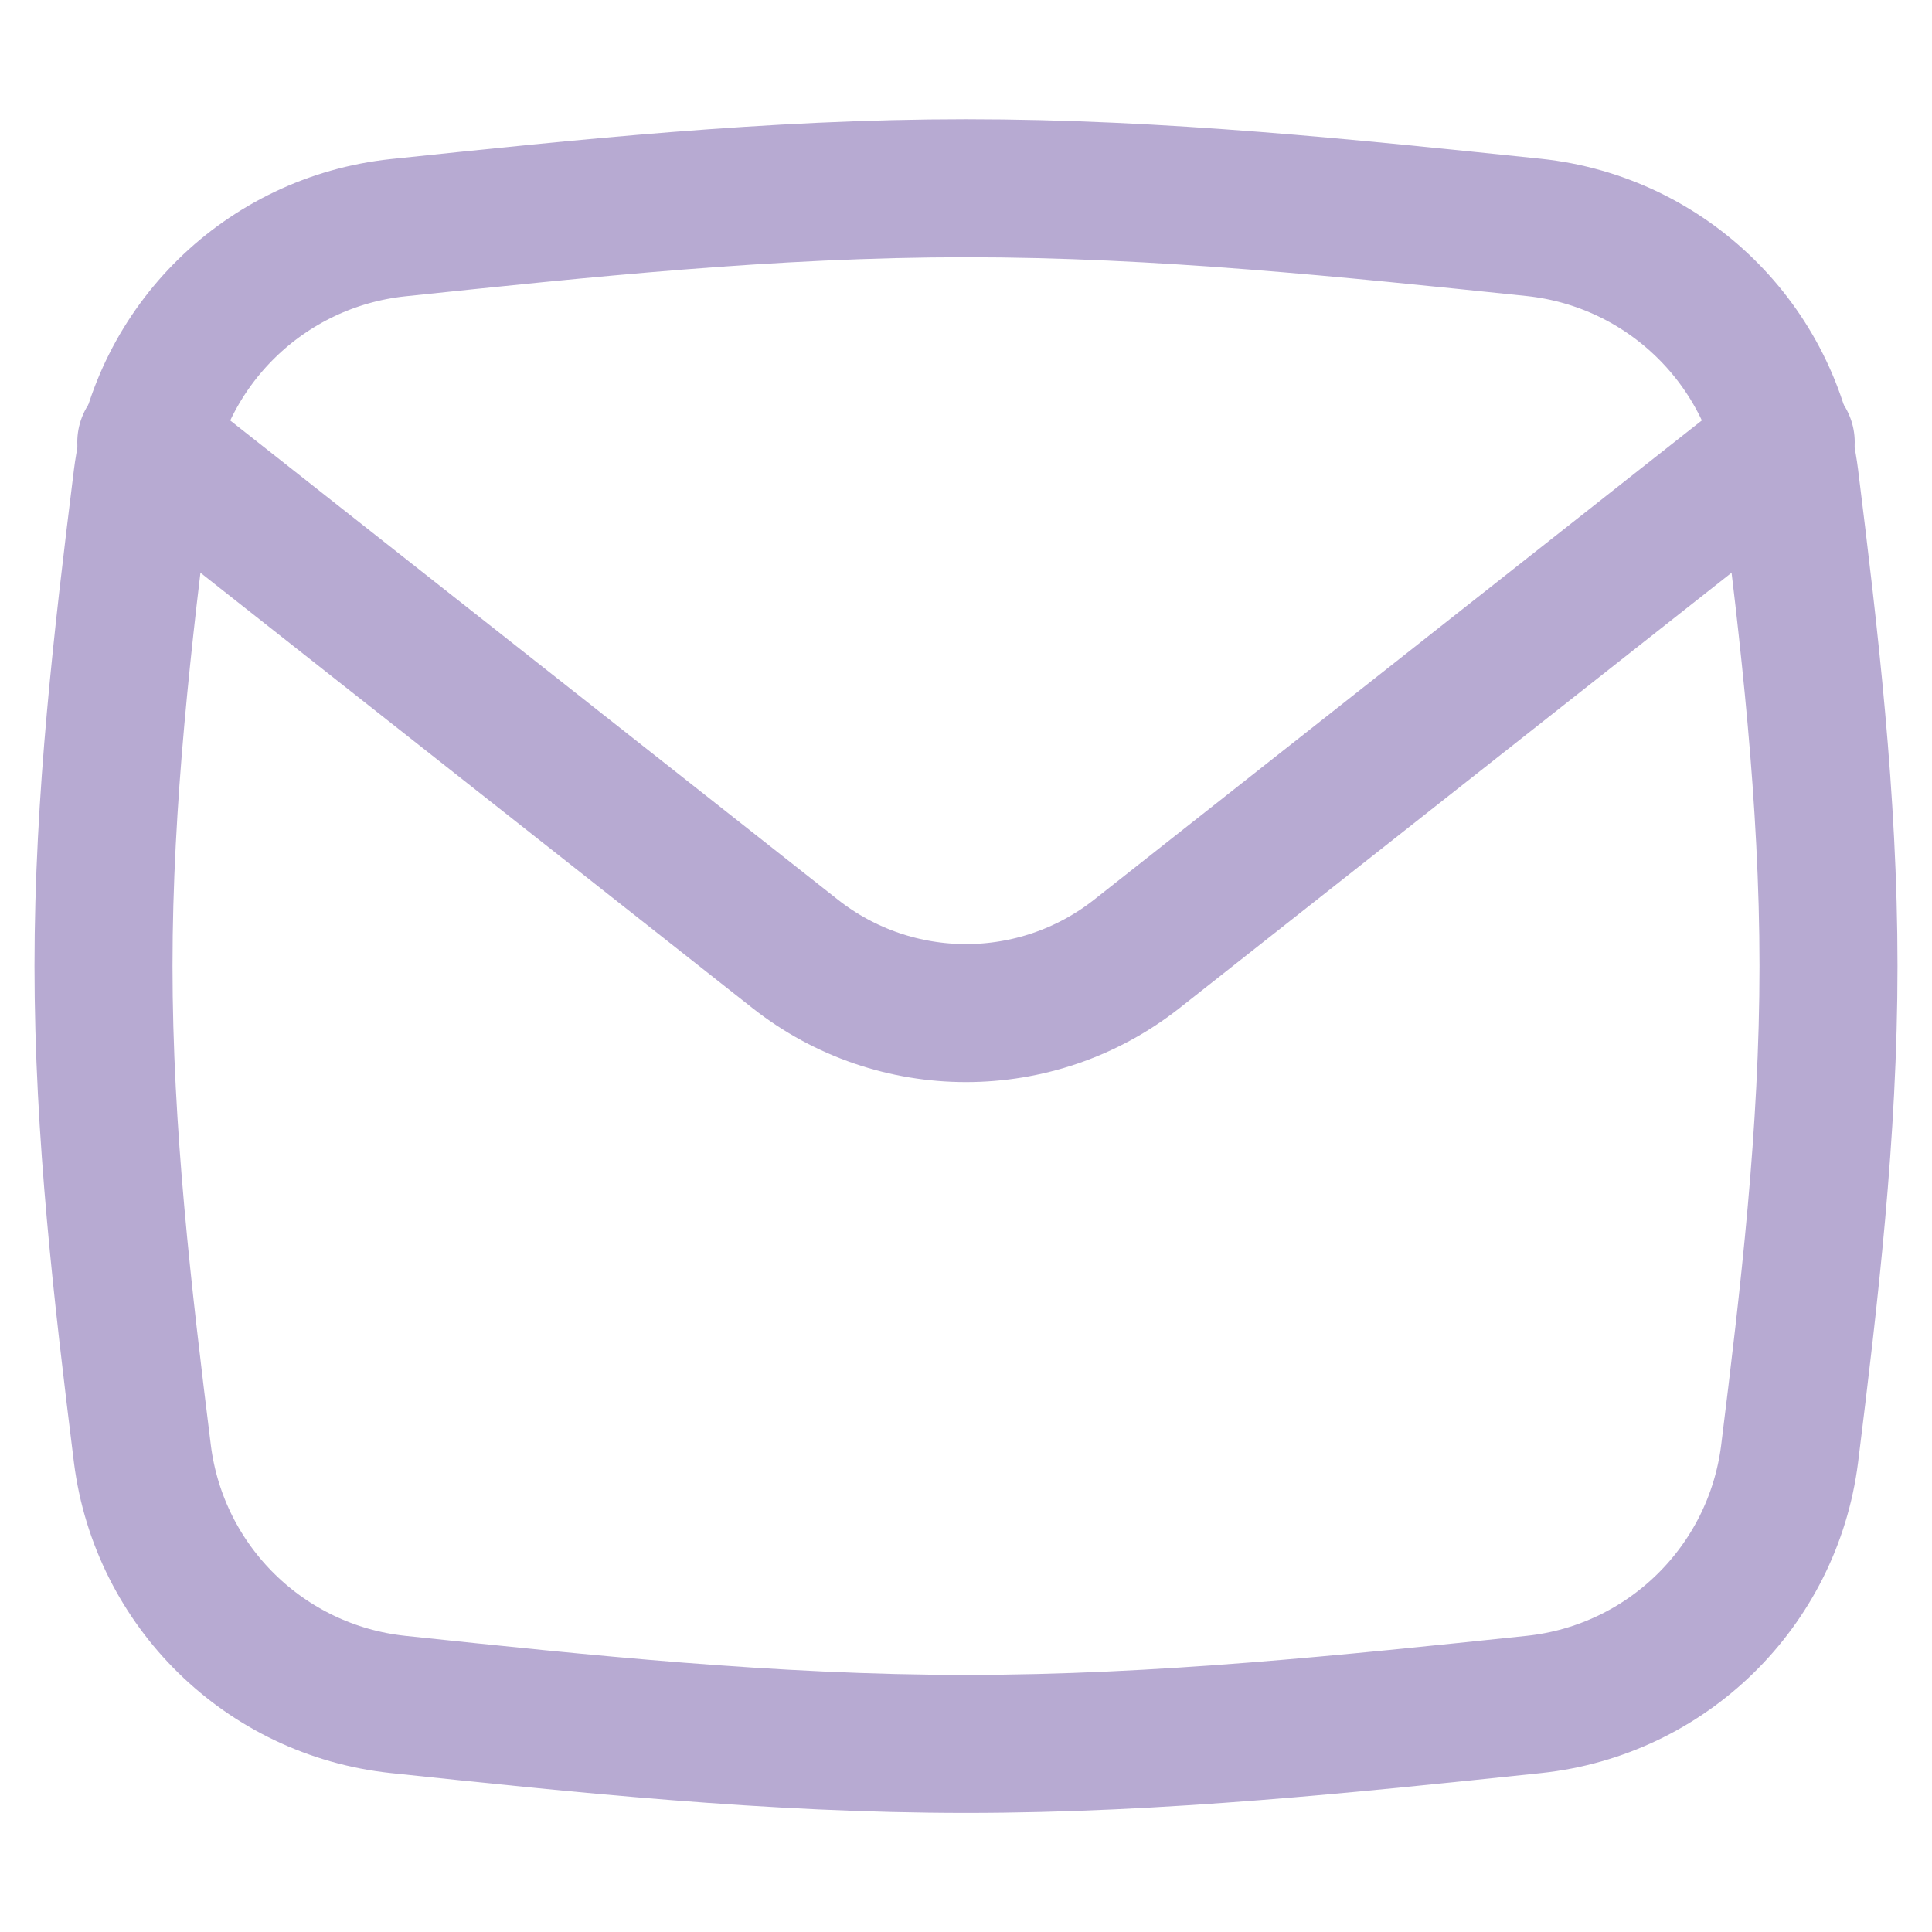
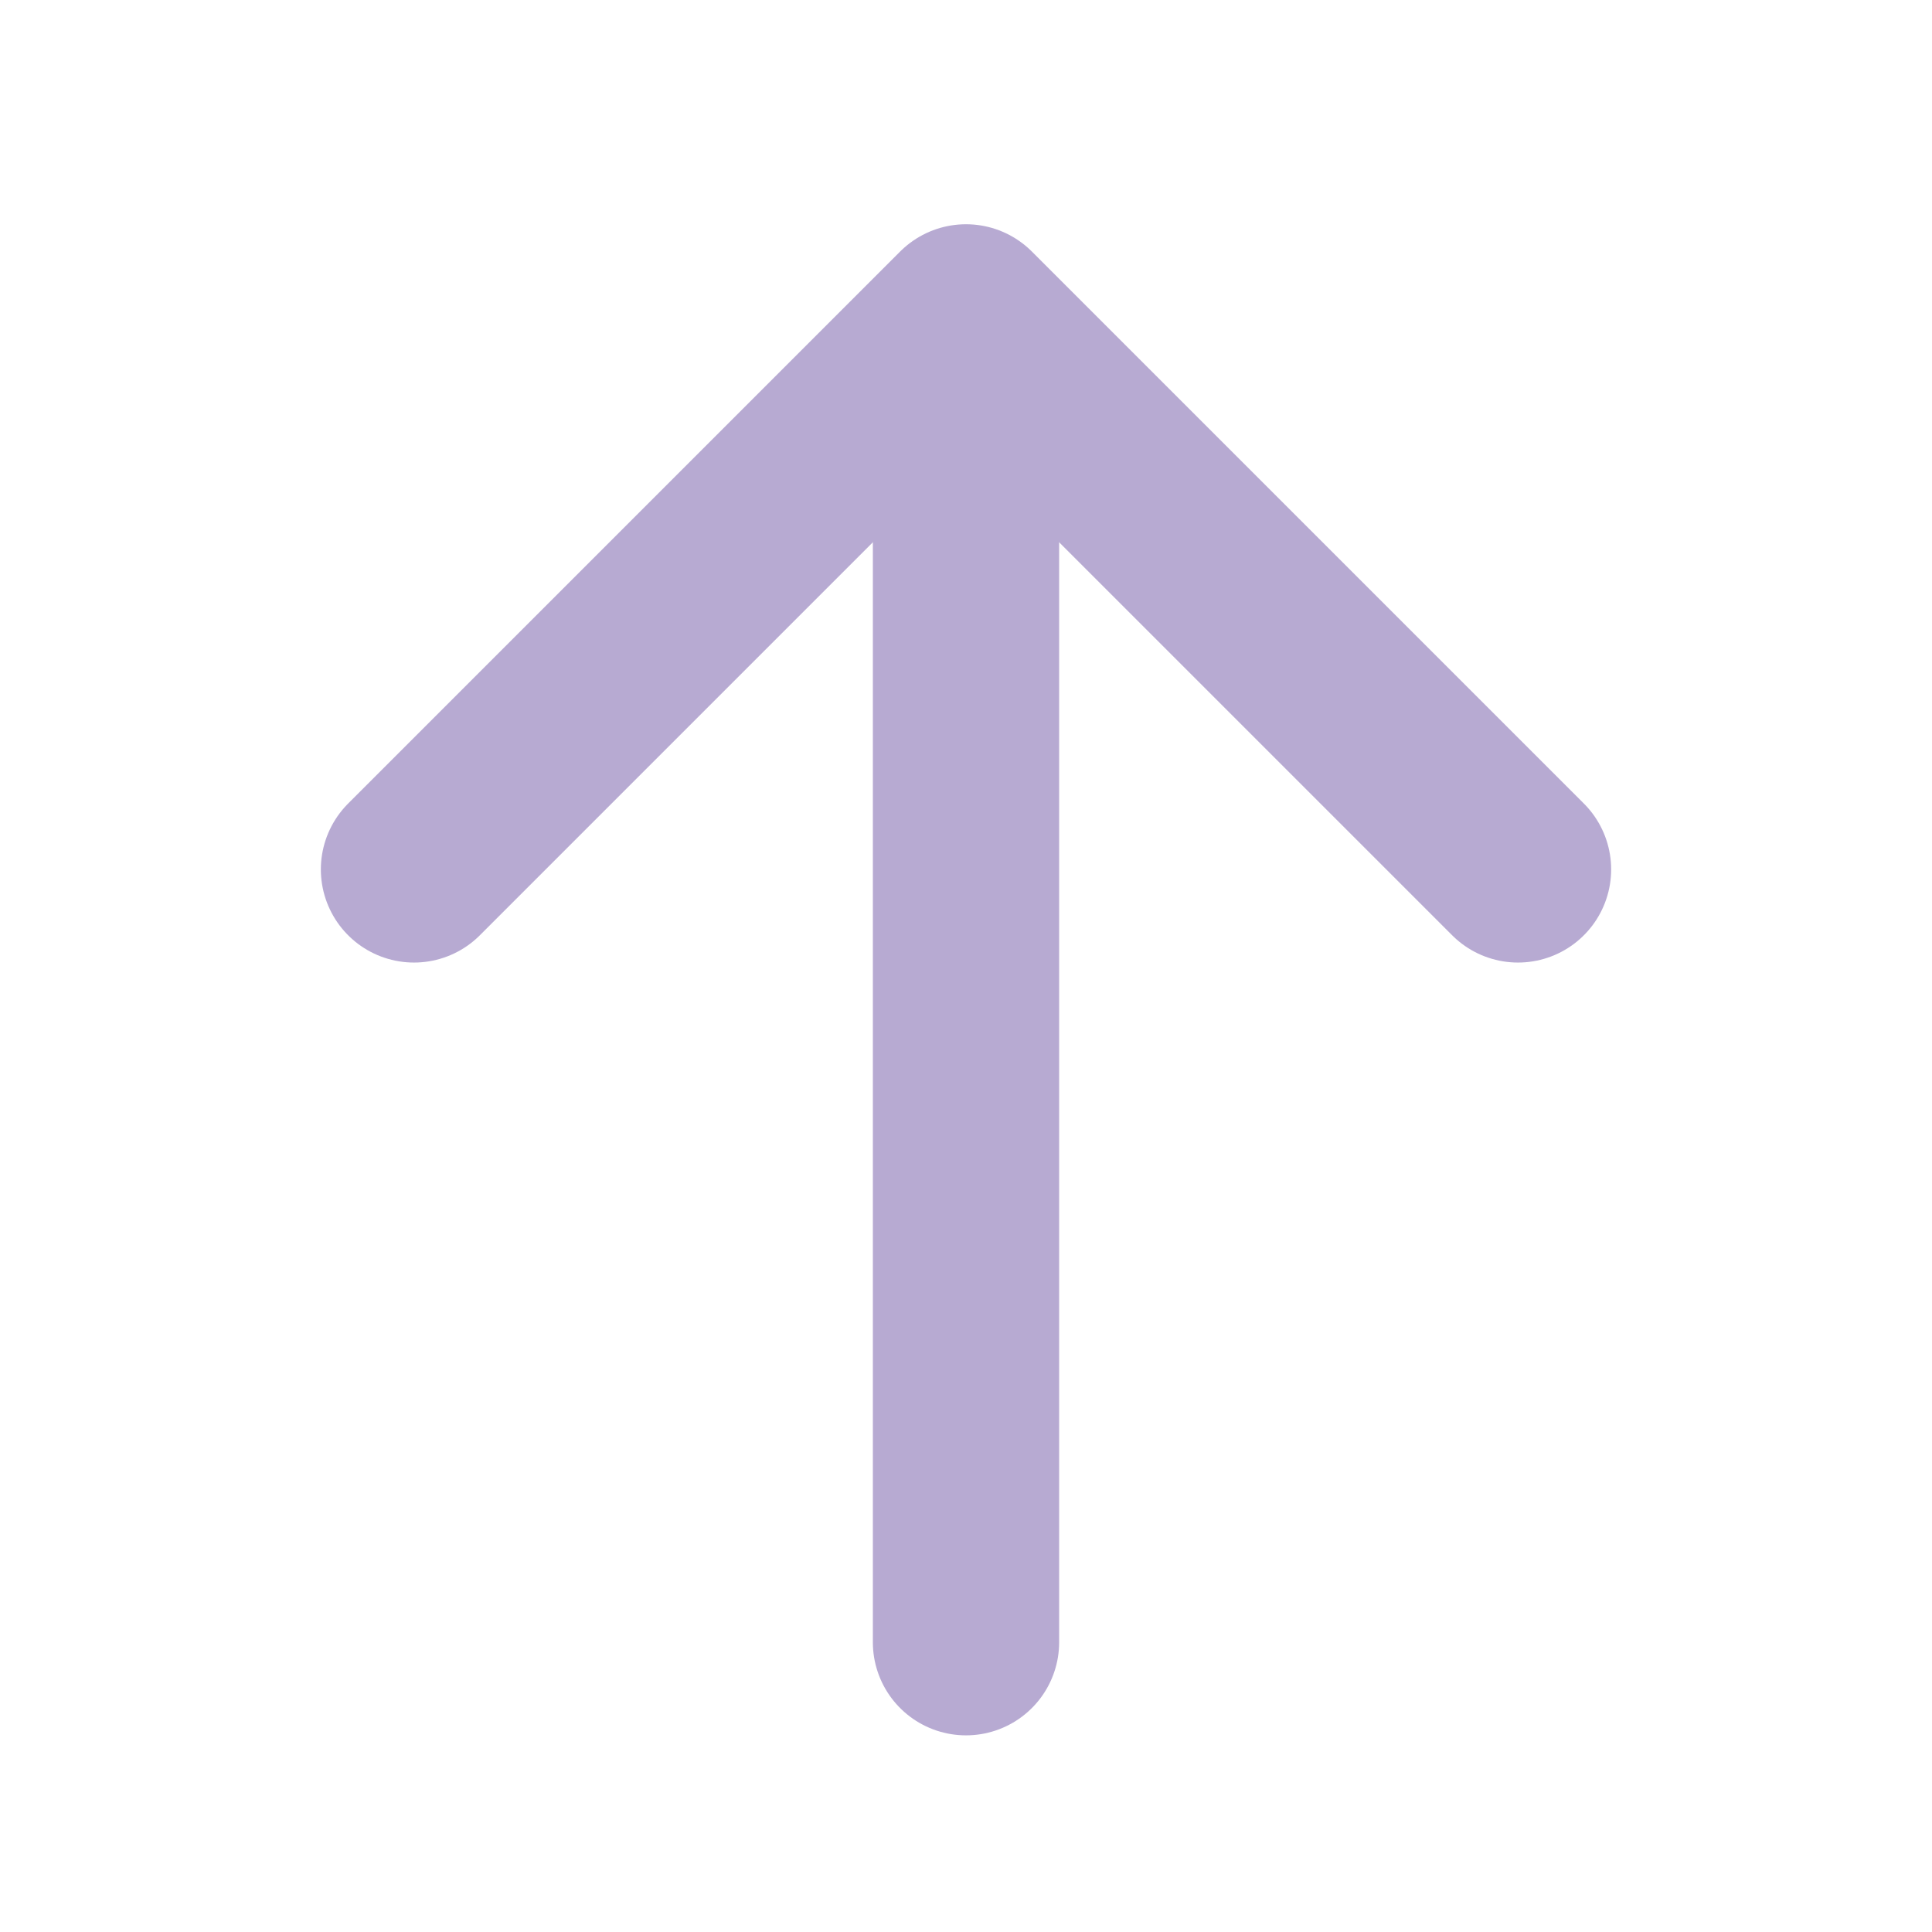
<svg xmlns="http://www.w3.org/2000/svg" viewBox="0 0 14 14" preserveAspectRatio="xMidYMid meet">
-   <g fill="none" stroke="#b7aad2" stroke-linecap="round" stroke-linejoin="round">
-     <path d="M1.032 10.537a2.09 2.09 0 0 0 1.852 1.814c1.329.14 2.705.286 4.116.286s2.787-.147 4.116-.286a2.09 2.09 0 0 0 1.852-1.814c.142-1.144.282-2.326.282-3.537s-.14-2.393-.282-3.537a2.09 2.09 0 0 0-1.852-1.815C9.787 1.51 8.41 1.364 7 1.364s-2.787.147-4.116.286a2.09 2.09 0 0 0-1.852 1.814C.89 4.607.75 5.79.75 7s.14 2.393.282 3.537" />
-     <path d="m1.06 3.204l4.702 3.708a2 2 0 0 0 2.476 0l4.702-3.708" />
+   <g fill="none" stroke="#b7aad2" stroke-width="1.35" stroke-linecap="round" stroke-linejoin="round">
+     <path d="M7 11.9V2.4" />
+     <path d="M3 6.3 7 2.3l4 4" />
  </g>
</svg>
